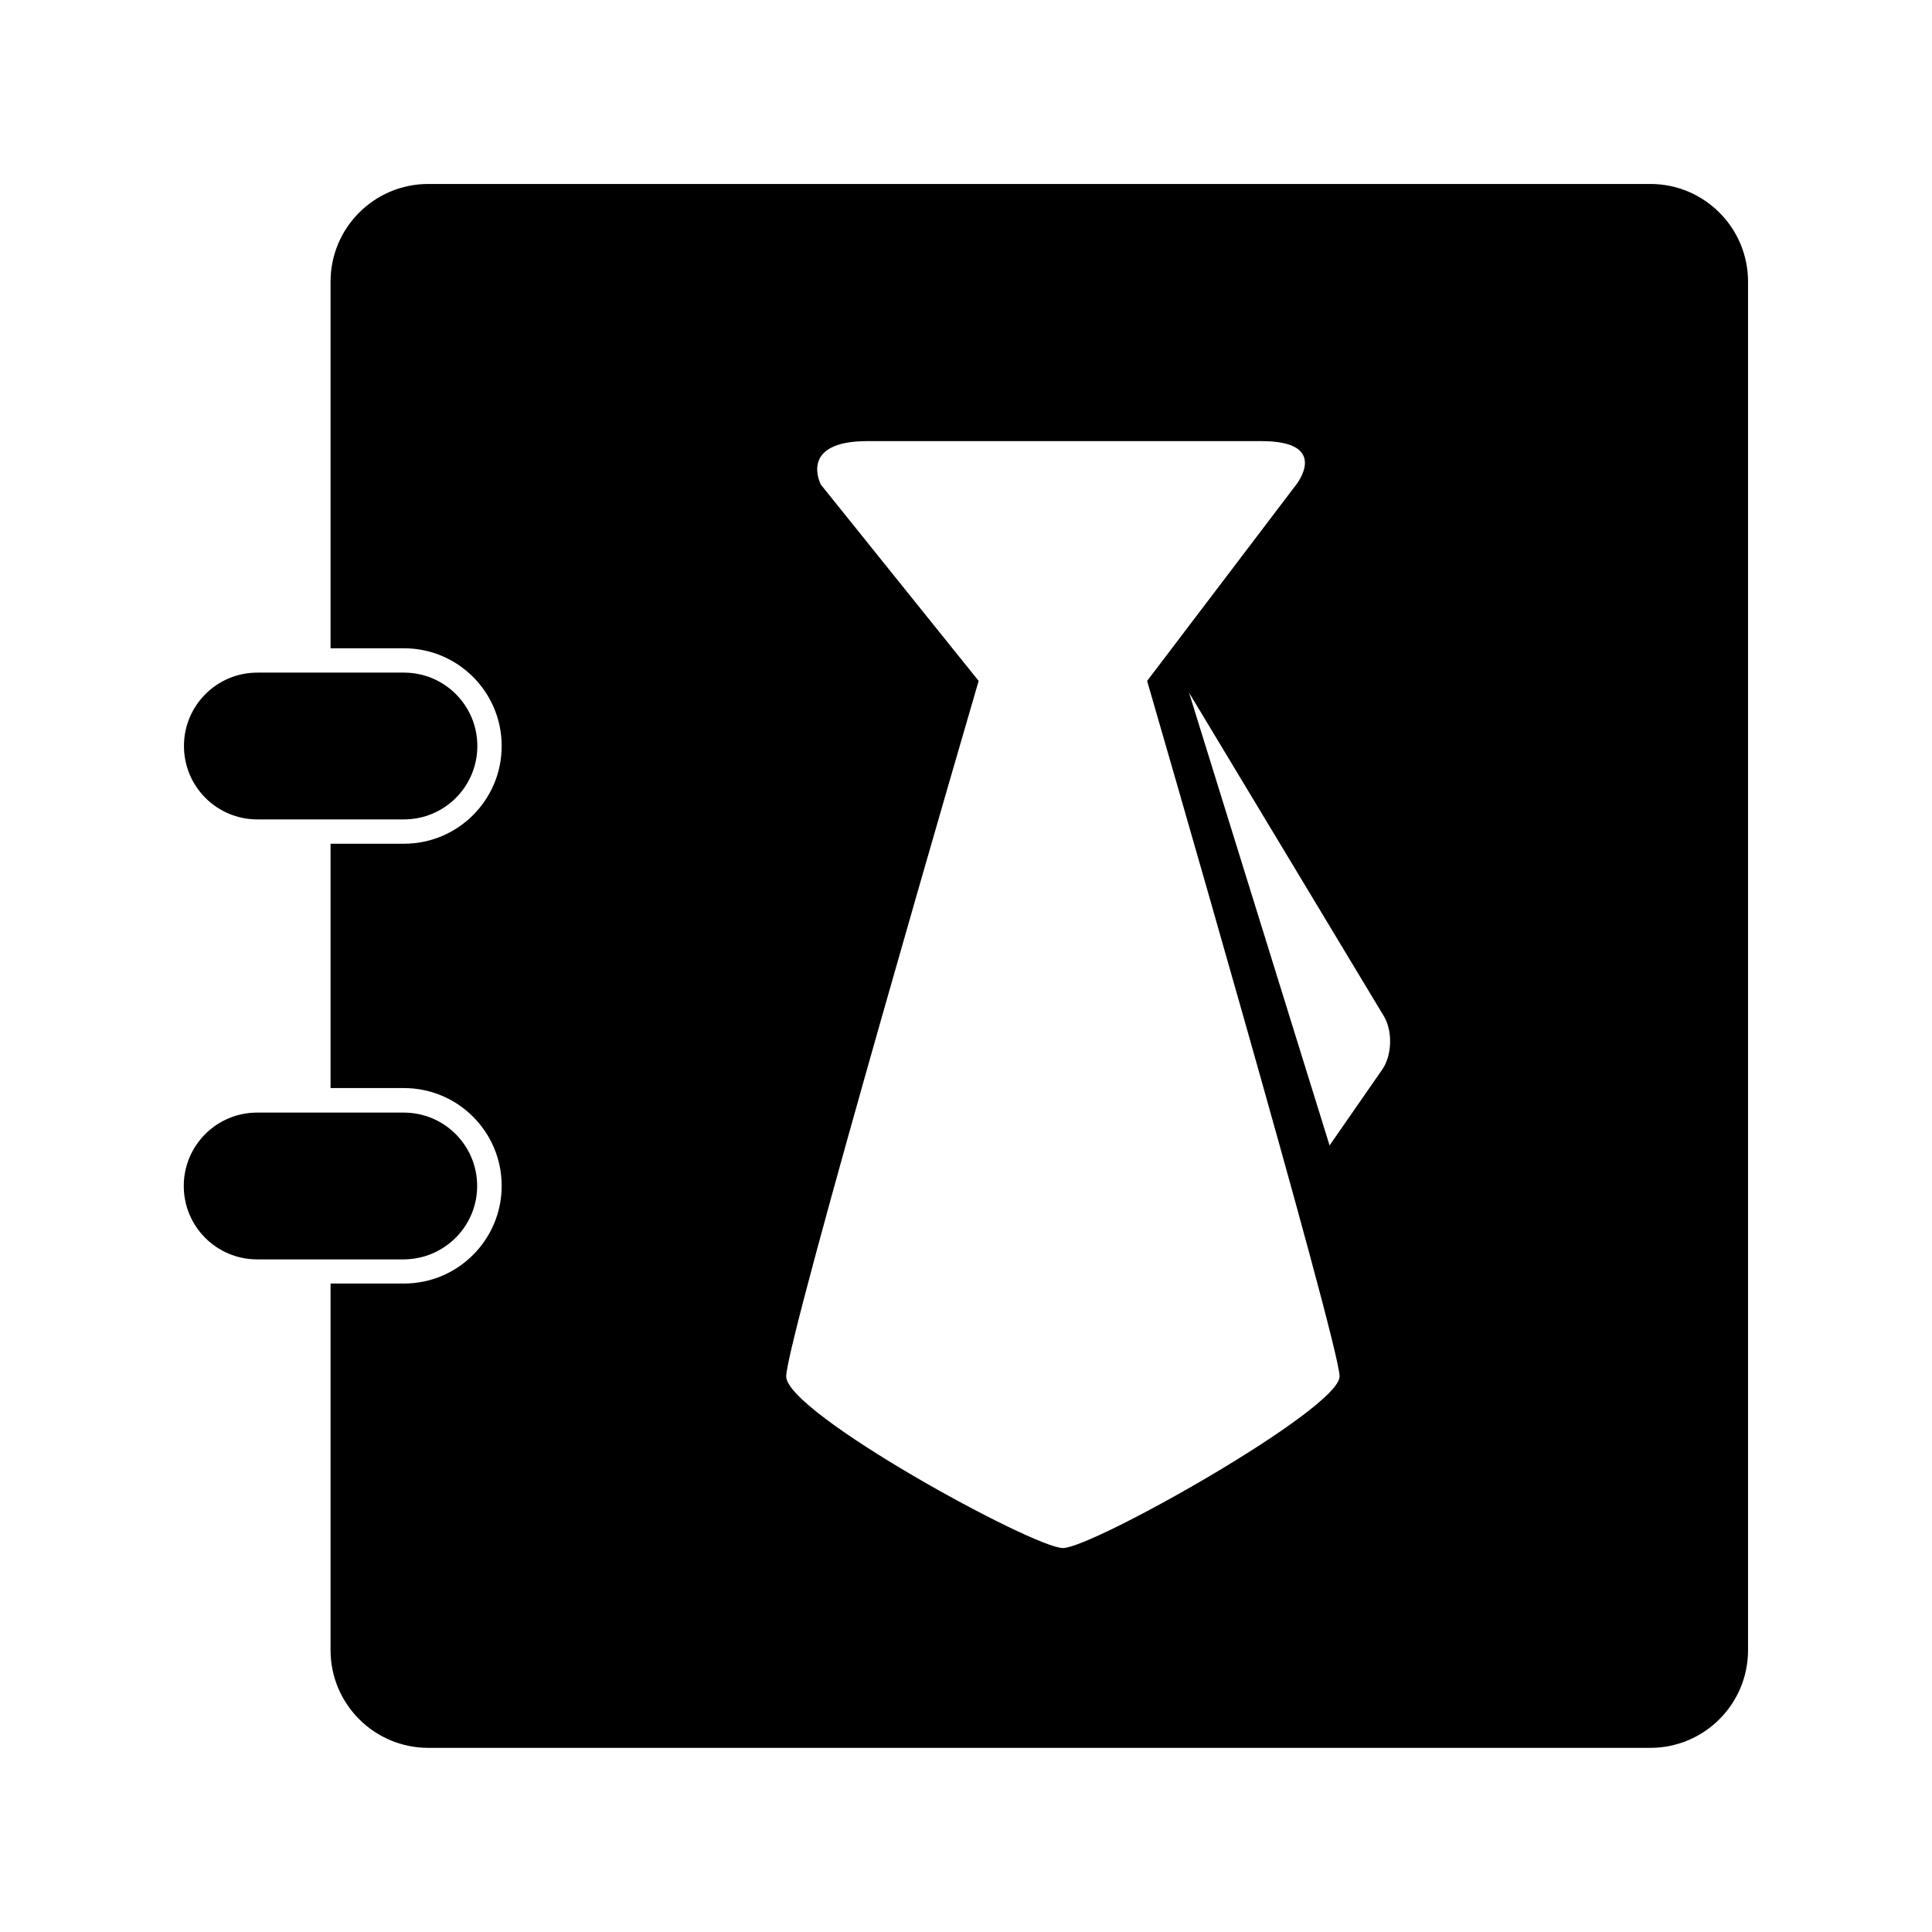
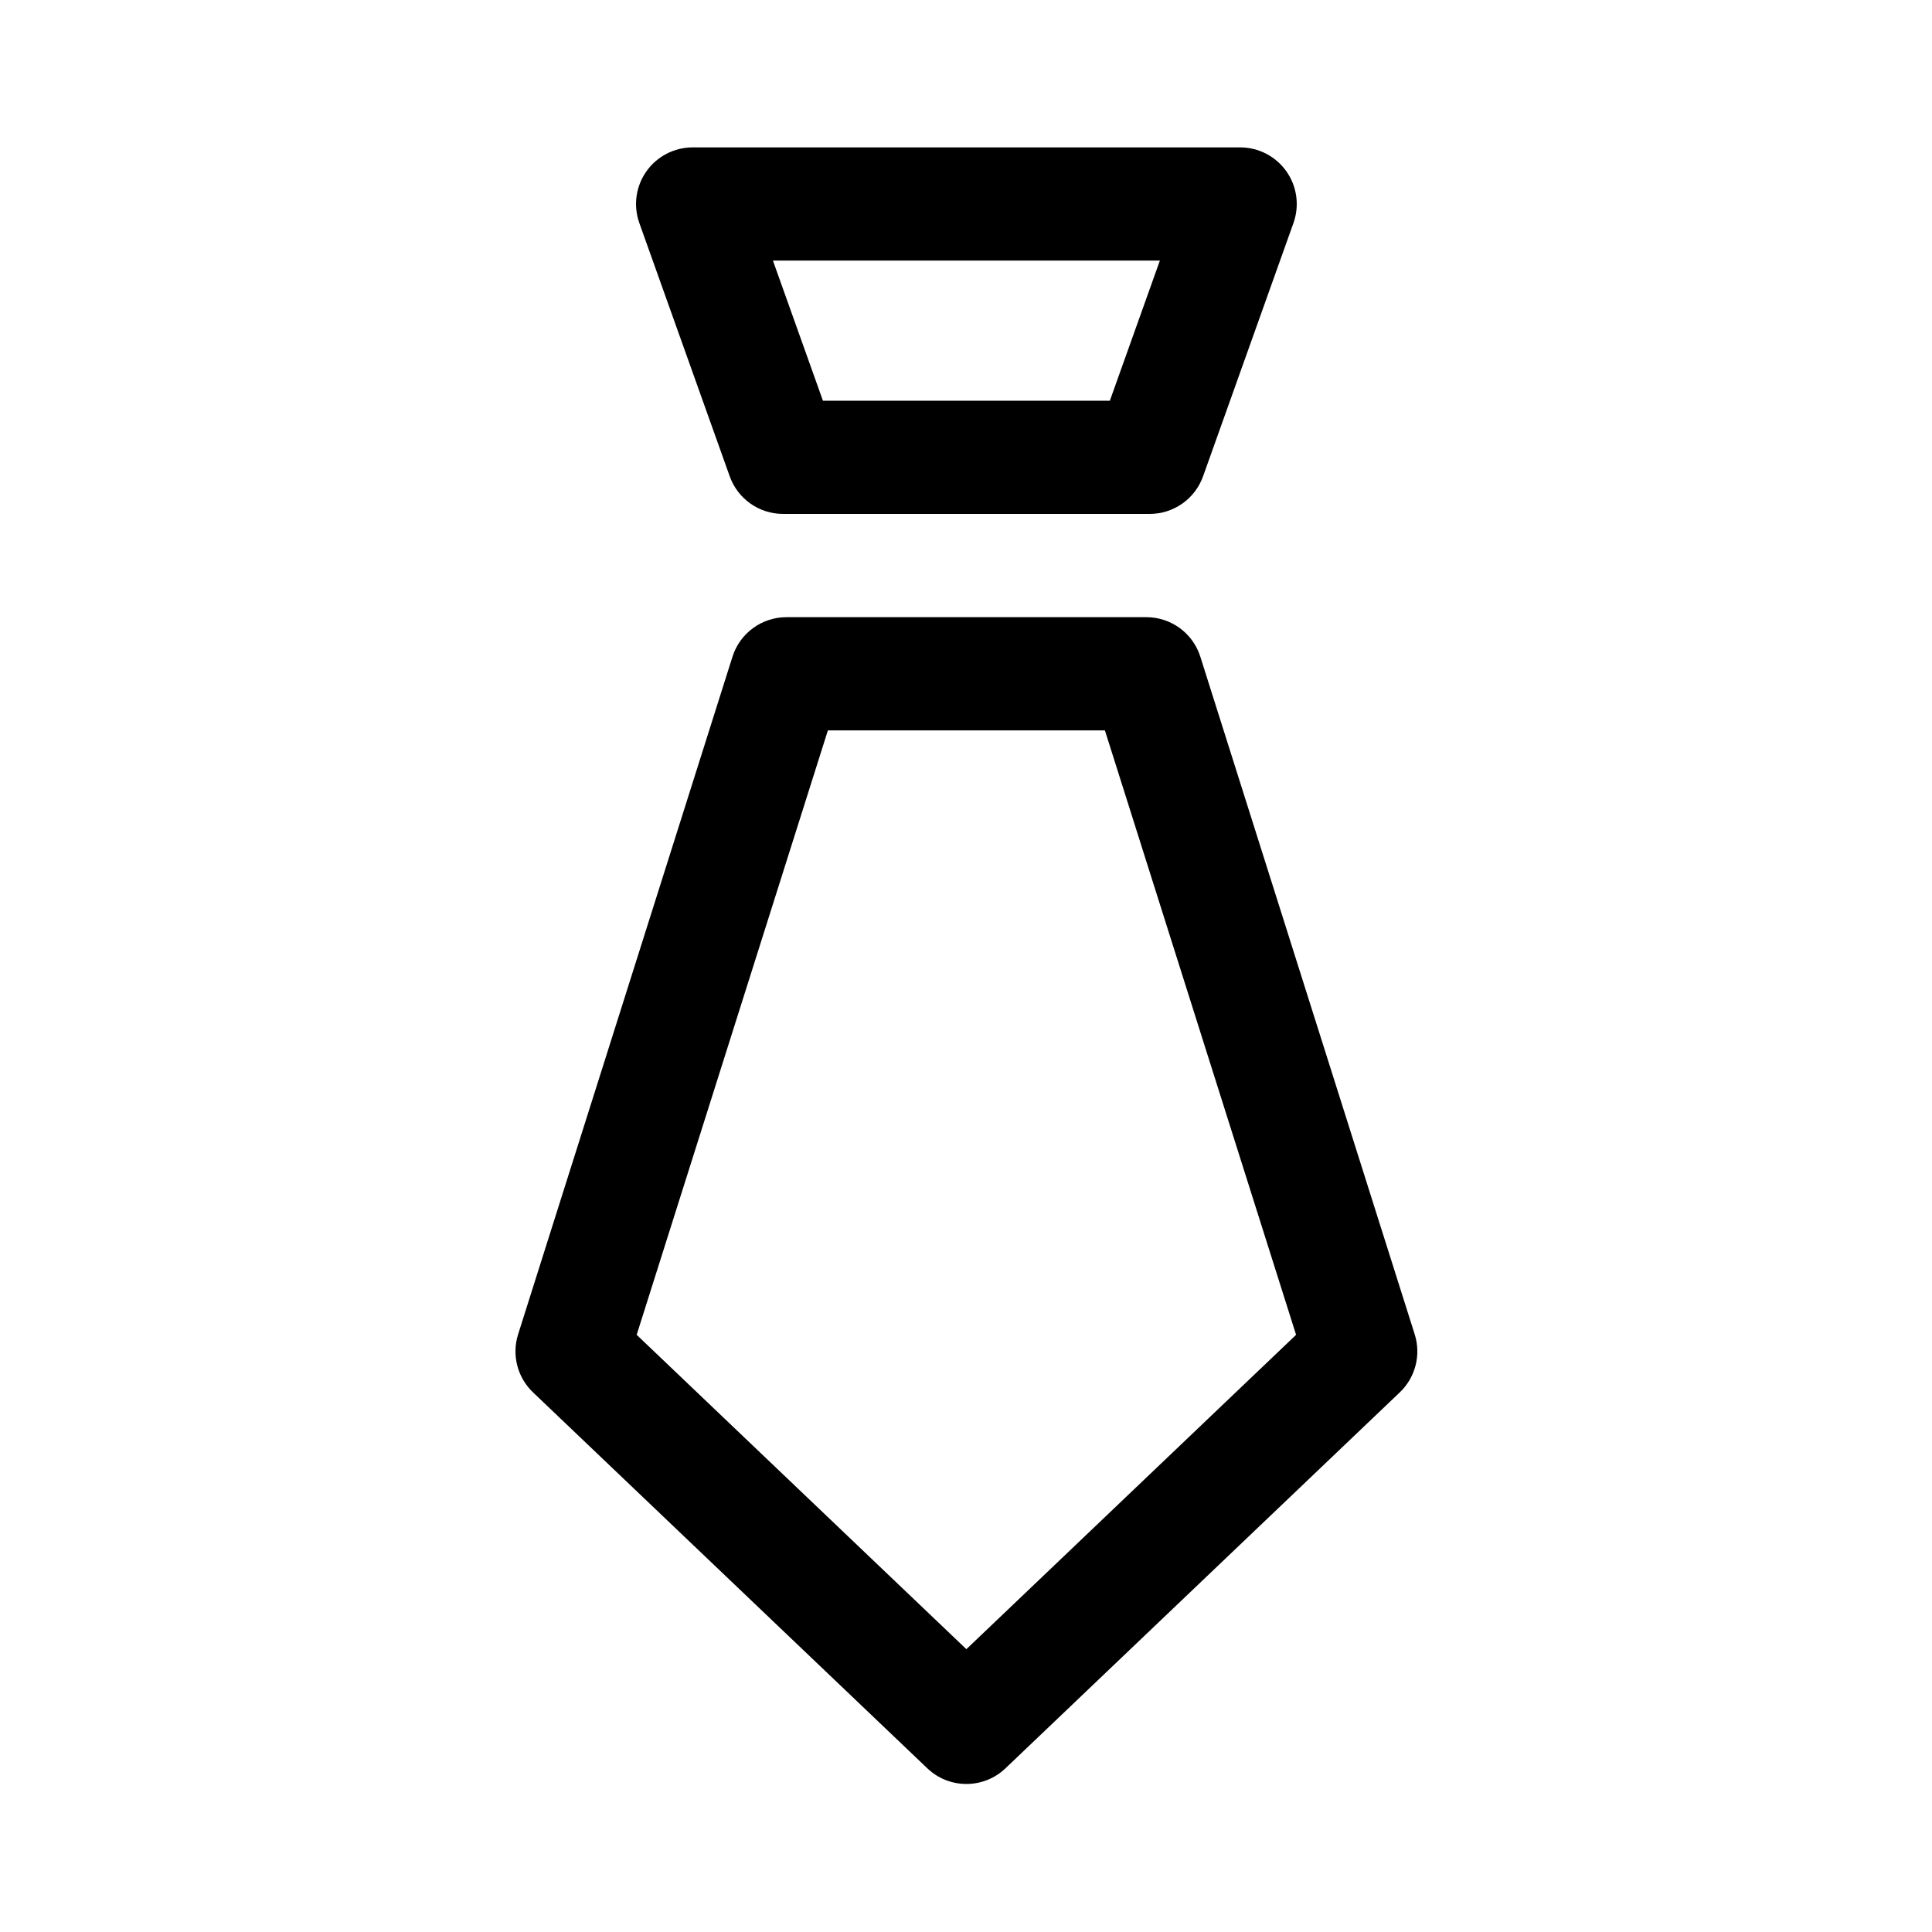
- <svg xmlns="http://www.w3.org/2000/svg" t="1566035724641" class="icon" viewBox="0 0 1024 1024" version="1.1" p-id="3998" width="200" height="200">
-   <defs>
-     <style type="text/css" />
-   </defs>
-   <path d="M136.4 434.3h77.7c21.5 0 38.9-17.4 38.9-38.9s-17.4-38.9-38.9-38.9h-77.7c-21.5 0-38.9 17.4-38.9 38.9s17.4 38.9 38.9 38.9zM252.9 628.6c0-21.5-17.4-38.9-38.9-38.9h-77.7c-21.5 0-38.9 17.4-38.9 38.9s17.4 38.9 38.9 38.9H214c21.5-0.1 38.9-17.5 38.9-38.9z" p-id="3999" />
-   <path d="M874.7 97.5H227c-28.6 0-51.8 23.2-51.8 51.8v194.3h38.9c28.6 0 51.8 23.2 51.8 51.8 0 28.6-23.2 51.8-51.8 51.8h-38.9v129.5h38.9c28.6 0 51.8 23.2 51.8 51.8 0 28.6-23.2 51.8-51.8 51.8h-38.9v194.3c0 28.6 23.2 51.8 51.8 51.8h647.7c28.6 0 51.8-23.2 51.8-51.8V149.3c0-28.6-23.2-51.8-51.8-51.8z m-311.3 723c-15.6 0-146.7-71.6-146.7-91 0-19.4 102-368.6 102-368.6l-83.6-104s-12.3-23.1 24.6-23.1h208.9c36.9 0 18.4 23.1 18.4 23.1l-79 104s102 351.3 102 368.6c0.1 17.3-131 91-146.6 91z m169.2-253.6l-27.9 40.2-74.5-240 103.4 171.7c4.6 7.9 4.2 20.6-1 28.1z" p-id="4000" />
+ <svg xmlns="http://www.w3.org/2000/svg" t="1685006564027" class="icon" viewBox="0 0 1024 1024" version="1.1" p-id="16857" width="200" height="200">
+   <path d="M609.39 272.38H415.02c-12.68 0-23.99-7.97-28.25-19.92l-47.91-134.25c-3.28-9.19-1.89-19.4 3.73-27.37s14.77-12.72 24.52-12.72h290.2a30.001 30.001 0 0 1 28.25 40.09l-47.91 134.25c-4.27 11.94-15.58 19.92-28.26 19.92z m-173.22-60h152.08l26.5-74.25H409.67l26.5 74.25zM512.21 945.54c-7.45 0-14.91-2.76-20.7-8.29l-209-199.27a29.986 29.986 0 0 1-7.9-30.76l113.62-359.15c3.95-12.47 15.52-20.95 28.6-20.95H607.6c13.08 0 24.66 8.48 28.6 20.95l113.62 359.15c3.46 10.92 0.39 22.86-7.9 30.76l-209 199.27a29.95 29.95 0 0 1-20.71 8.29zM337.45 707.48L512.2 874.1l174.75-166.62-101.33-320.36H438.8L337.45 707.48z" p-id="16858" />
</svg>
